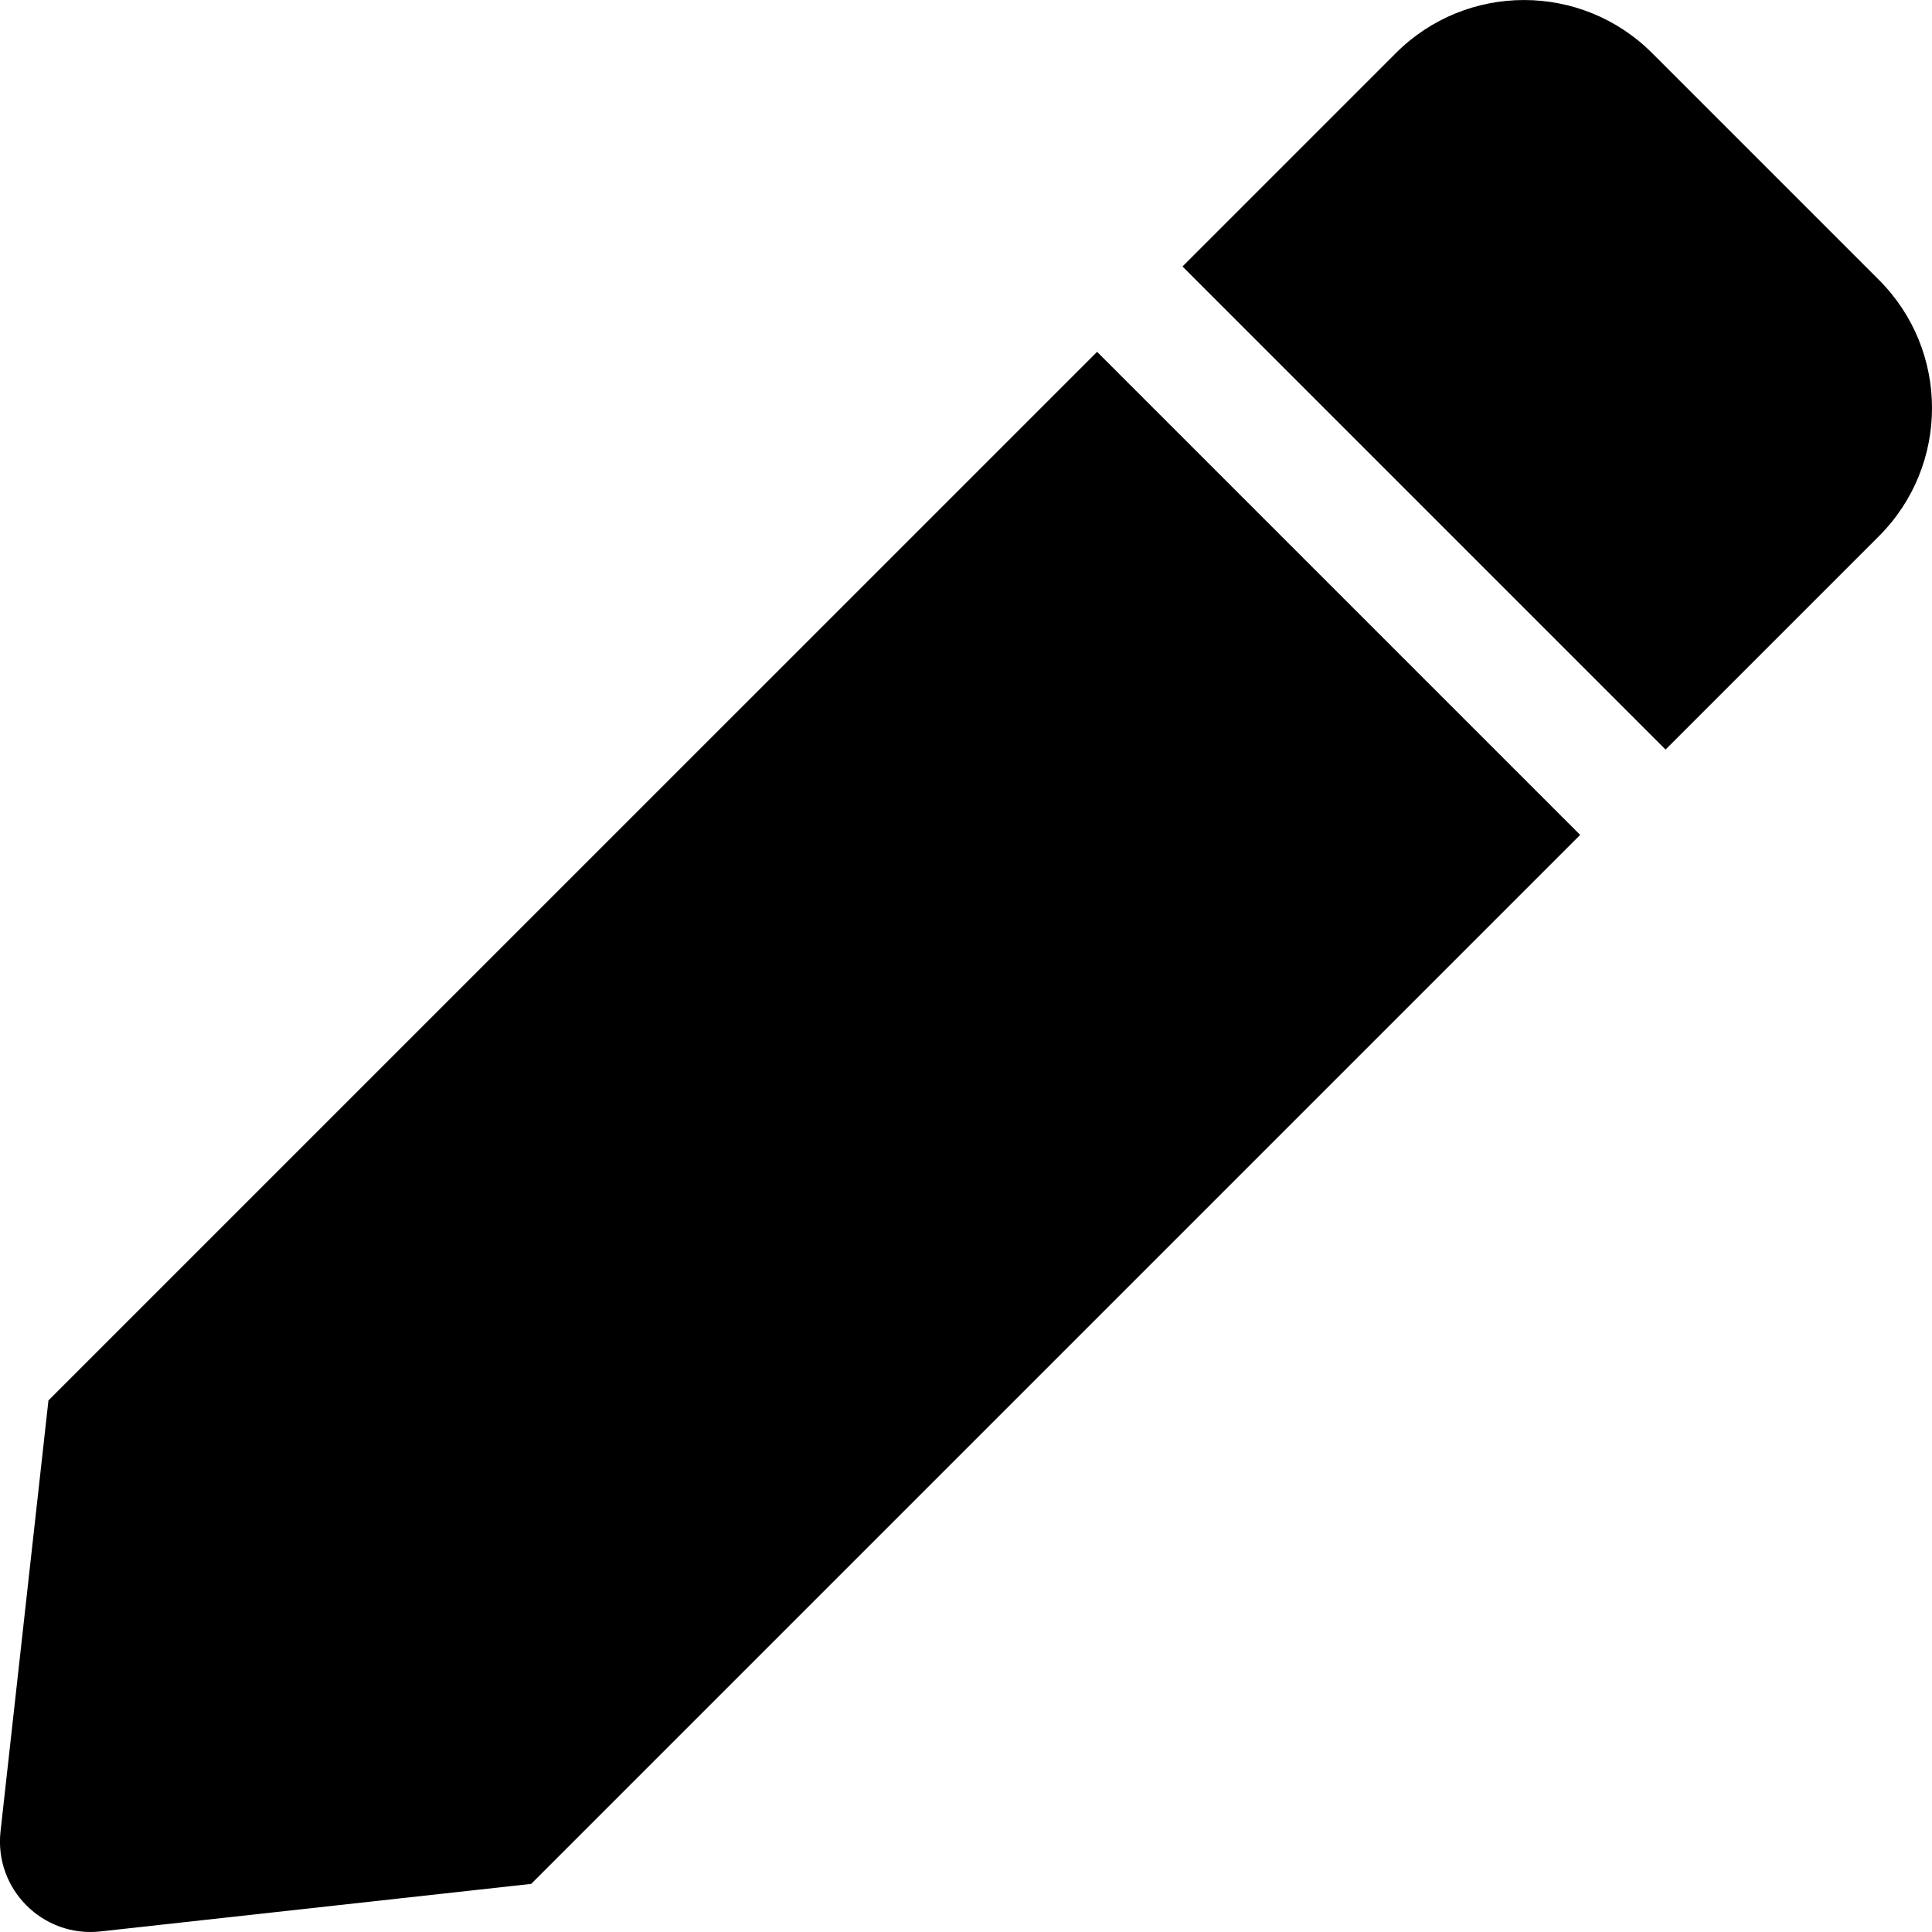
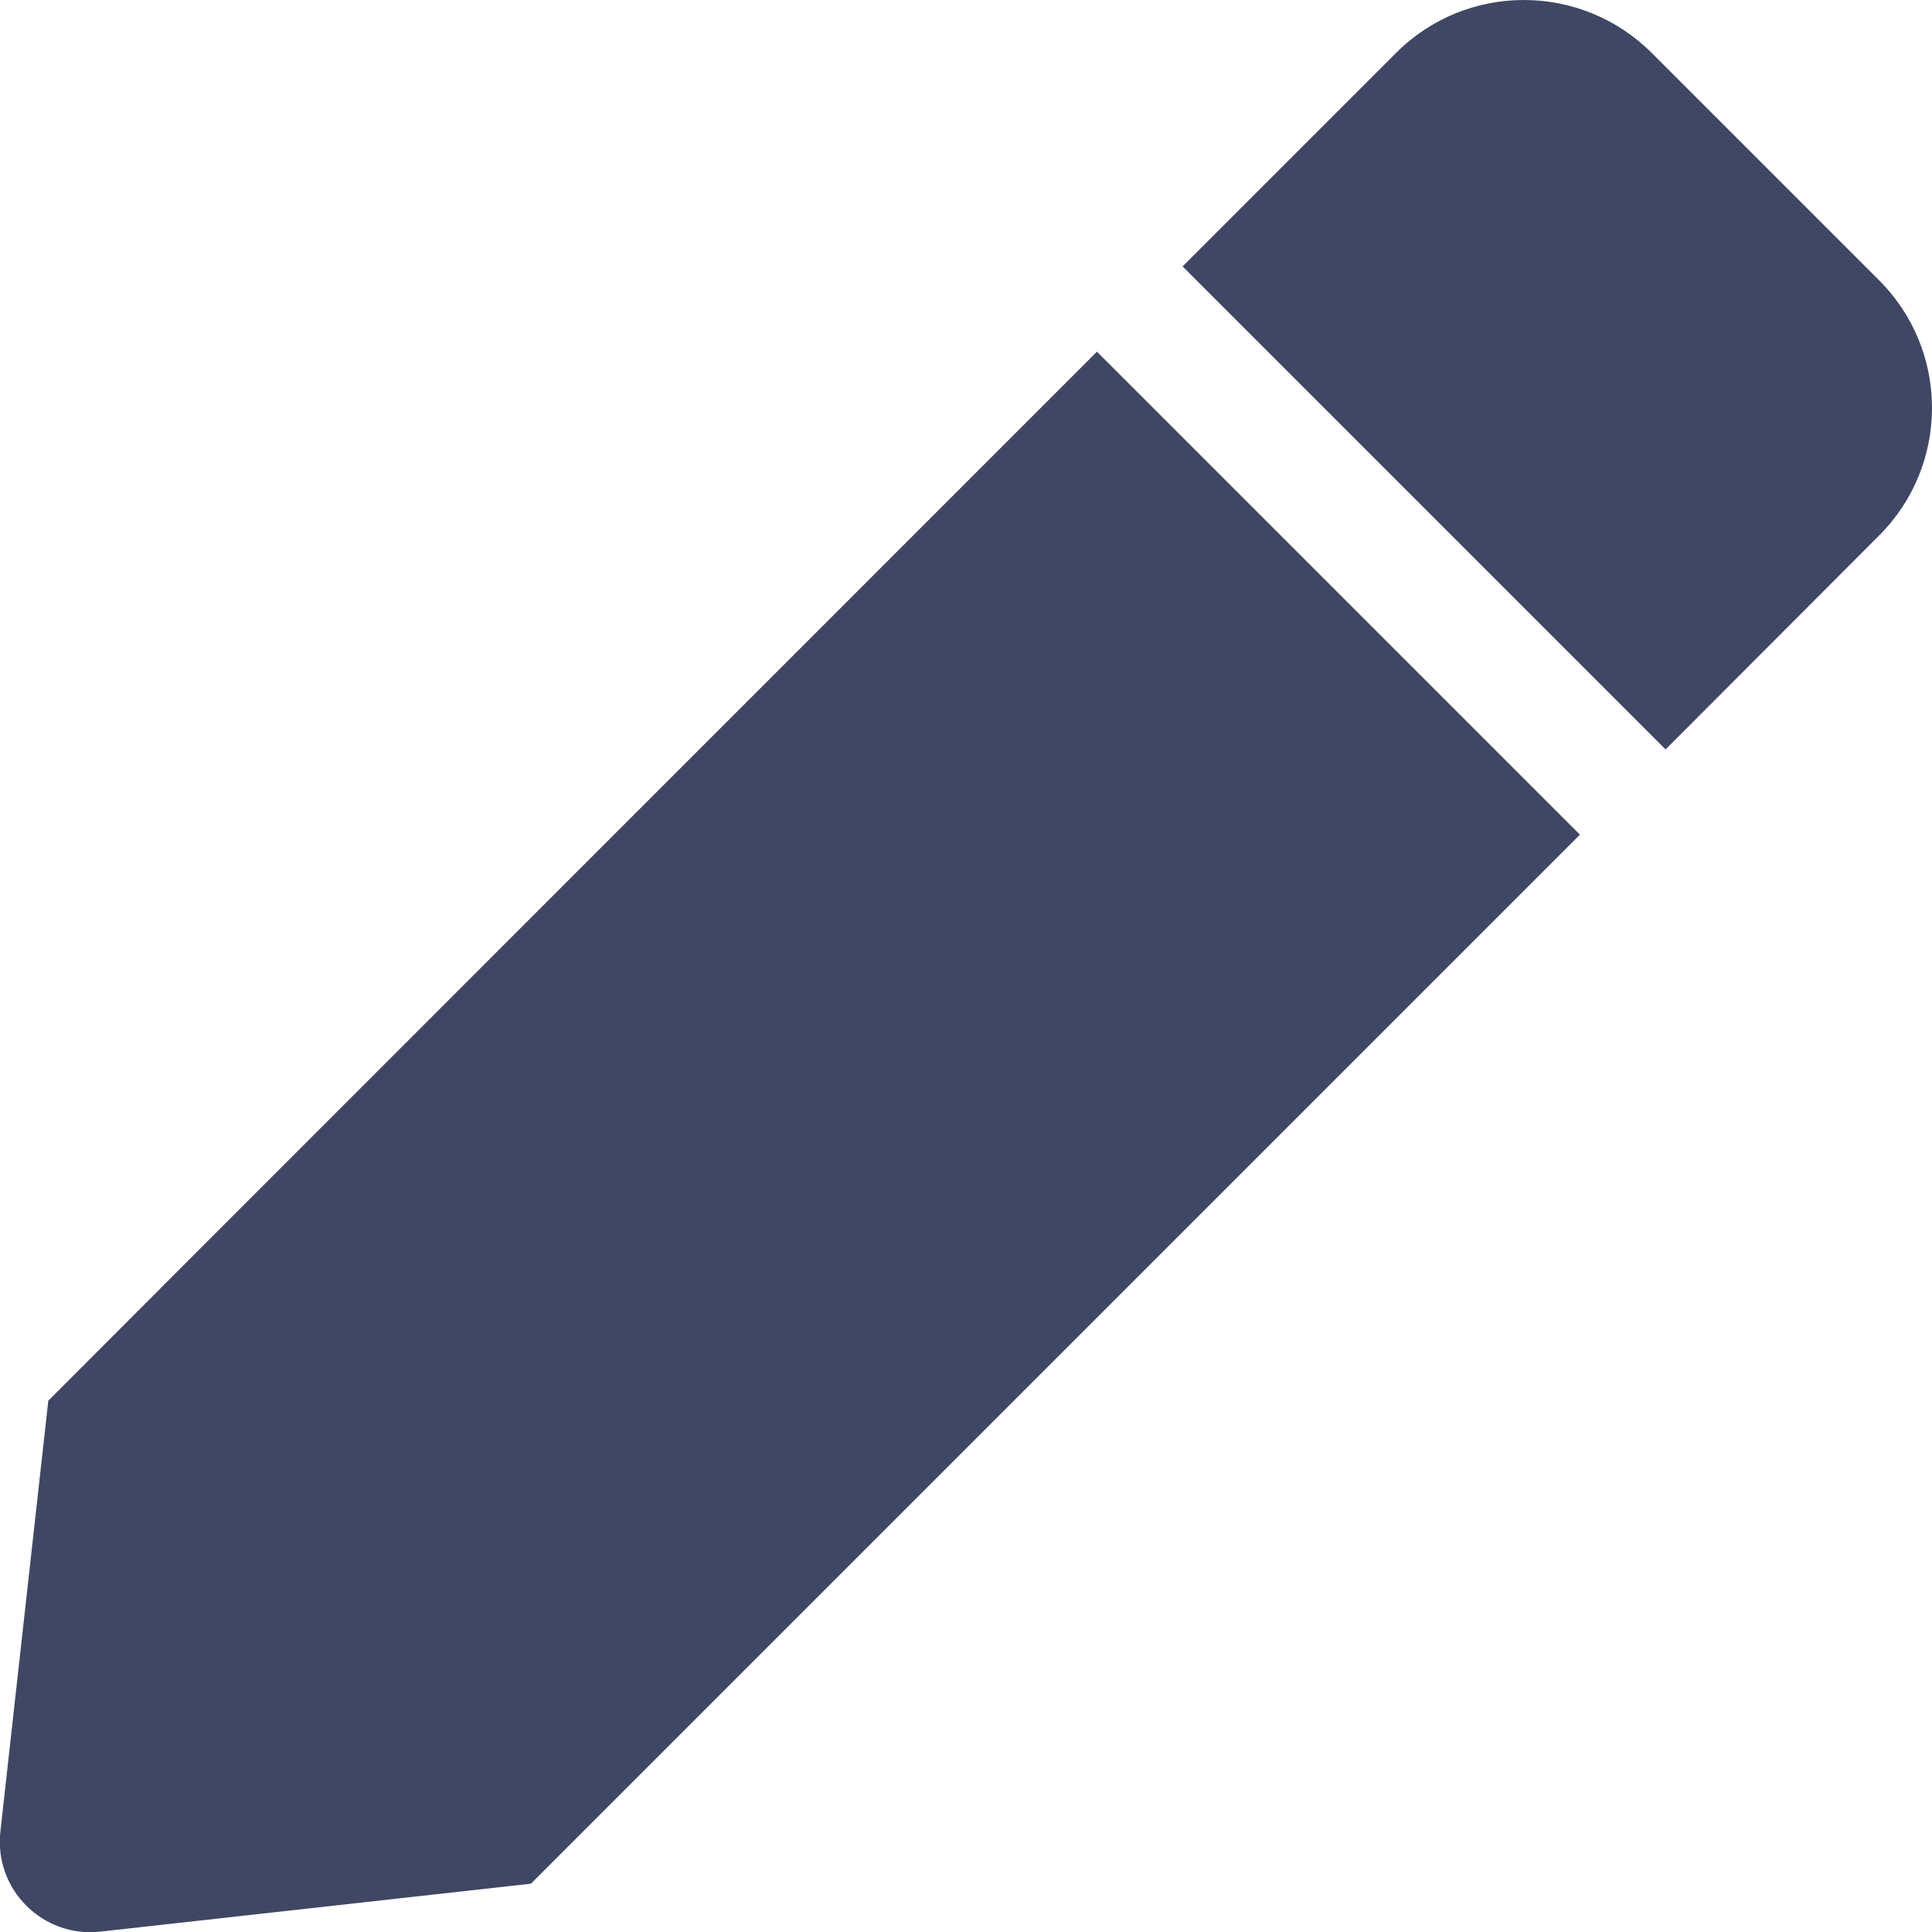
- <svg xmlns="http://www.w3.org/2000/svg" aria-hidden="true" focusable="false" data-prefix="fas" data-icon="pen" class="svg-inline--fa fa-pen fa-w-16" role="img" viewBox="0 0 512 512">
-   <path fill="currentColor" d="M290.74 93.24l128.02 128.02-277.99 277.99-114.14 12.6C11.35 513.54-1.56 500.62.14 485.34l12.7-114.22 277.9-277.88zm207.2-19.06l-60.11-60.11c-18.75-18.75-49.16-18.75-67.91 0l-56.55 56.55 128.02 128.02 56.55-56.55c18.75-18.76 18.75-49.16 0-67.91z" />
+ <svg xmlns="http://www.w3.org/2000/svg" version="1.1" id="Laag_1" focusable="false" x="0px" y="0px" viewBox="0 0 512 512" style="enable-background:new 0 0 512 512;" xml:space="preserve">
+   <style type="text/css">
+ 	.st0{fill:#3F4765;}
+ </style>
+   <path class="st0" d="M290.7,93.2l128,128l-278,278L26.6,511.9c-15.3,1.7-28.2-11.2-26.5-26.5l12.7-114.2  C12.8,371.1,290.7,93.2,290.7,93.2z M497.9,74.2l-60.1-60.1c-18.8-18.8-49.2-18.8-67.9,0l-56.5,56.5l128,128l56.5-56.6  C516.7,123.3,516.7,92.9,497.9,74.2z" />
</svg>
